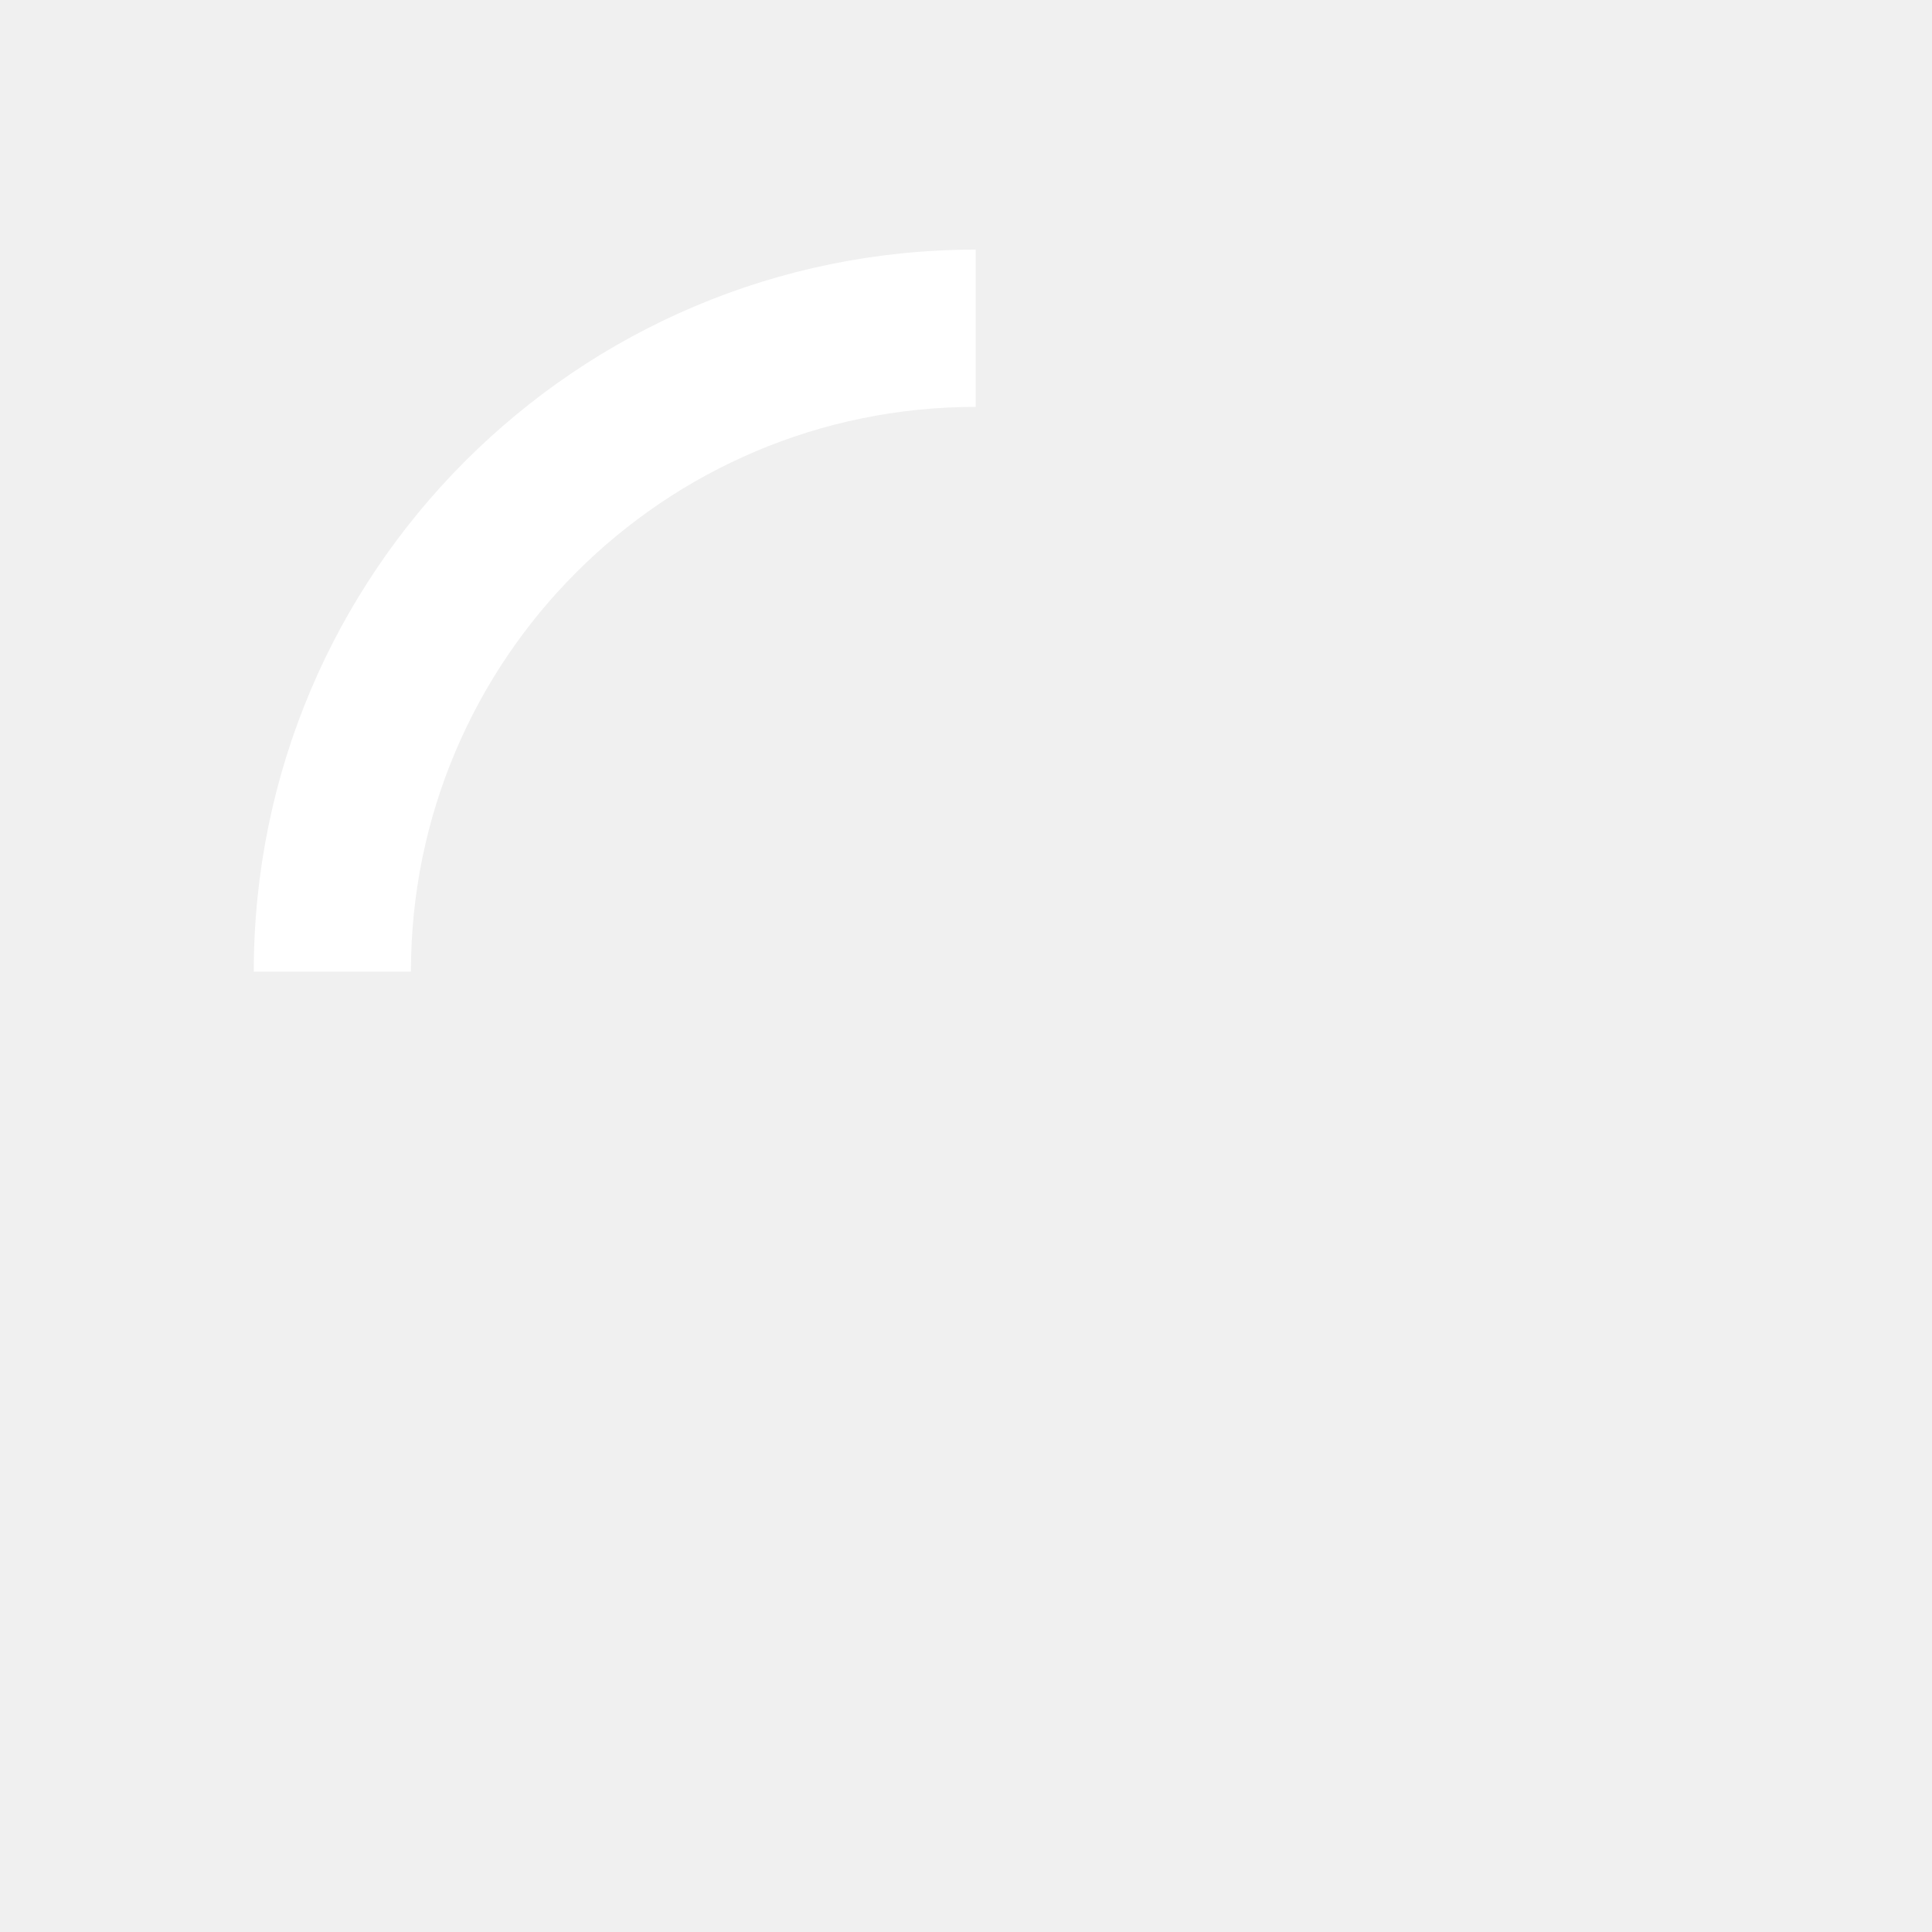
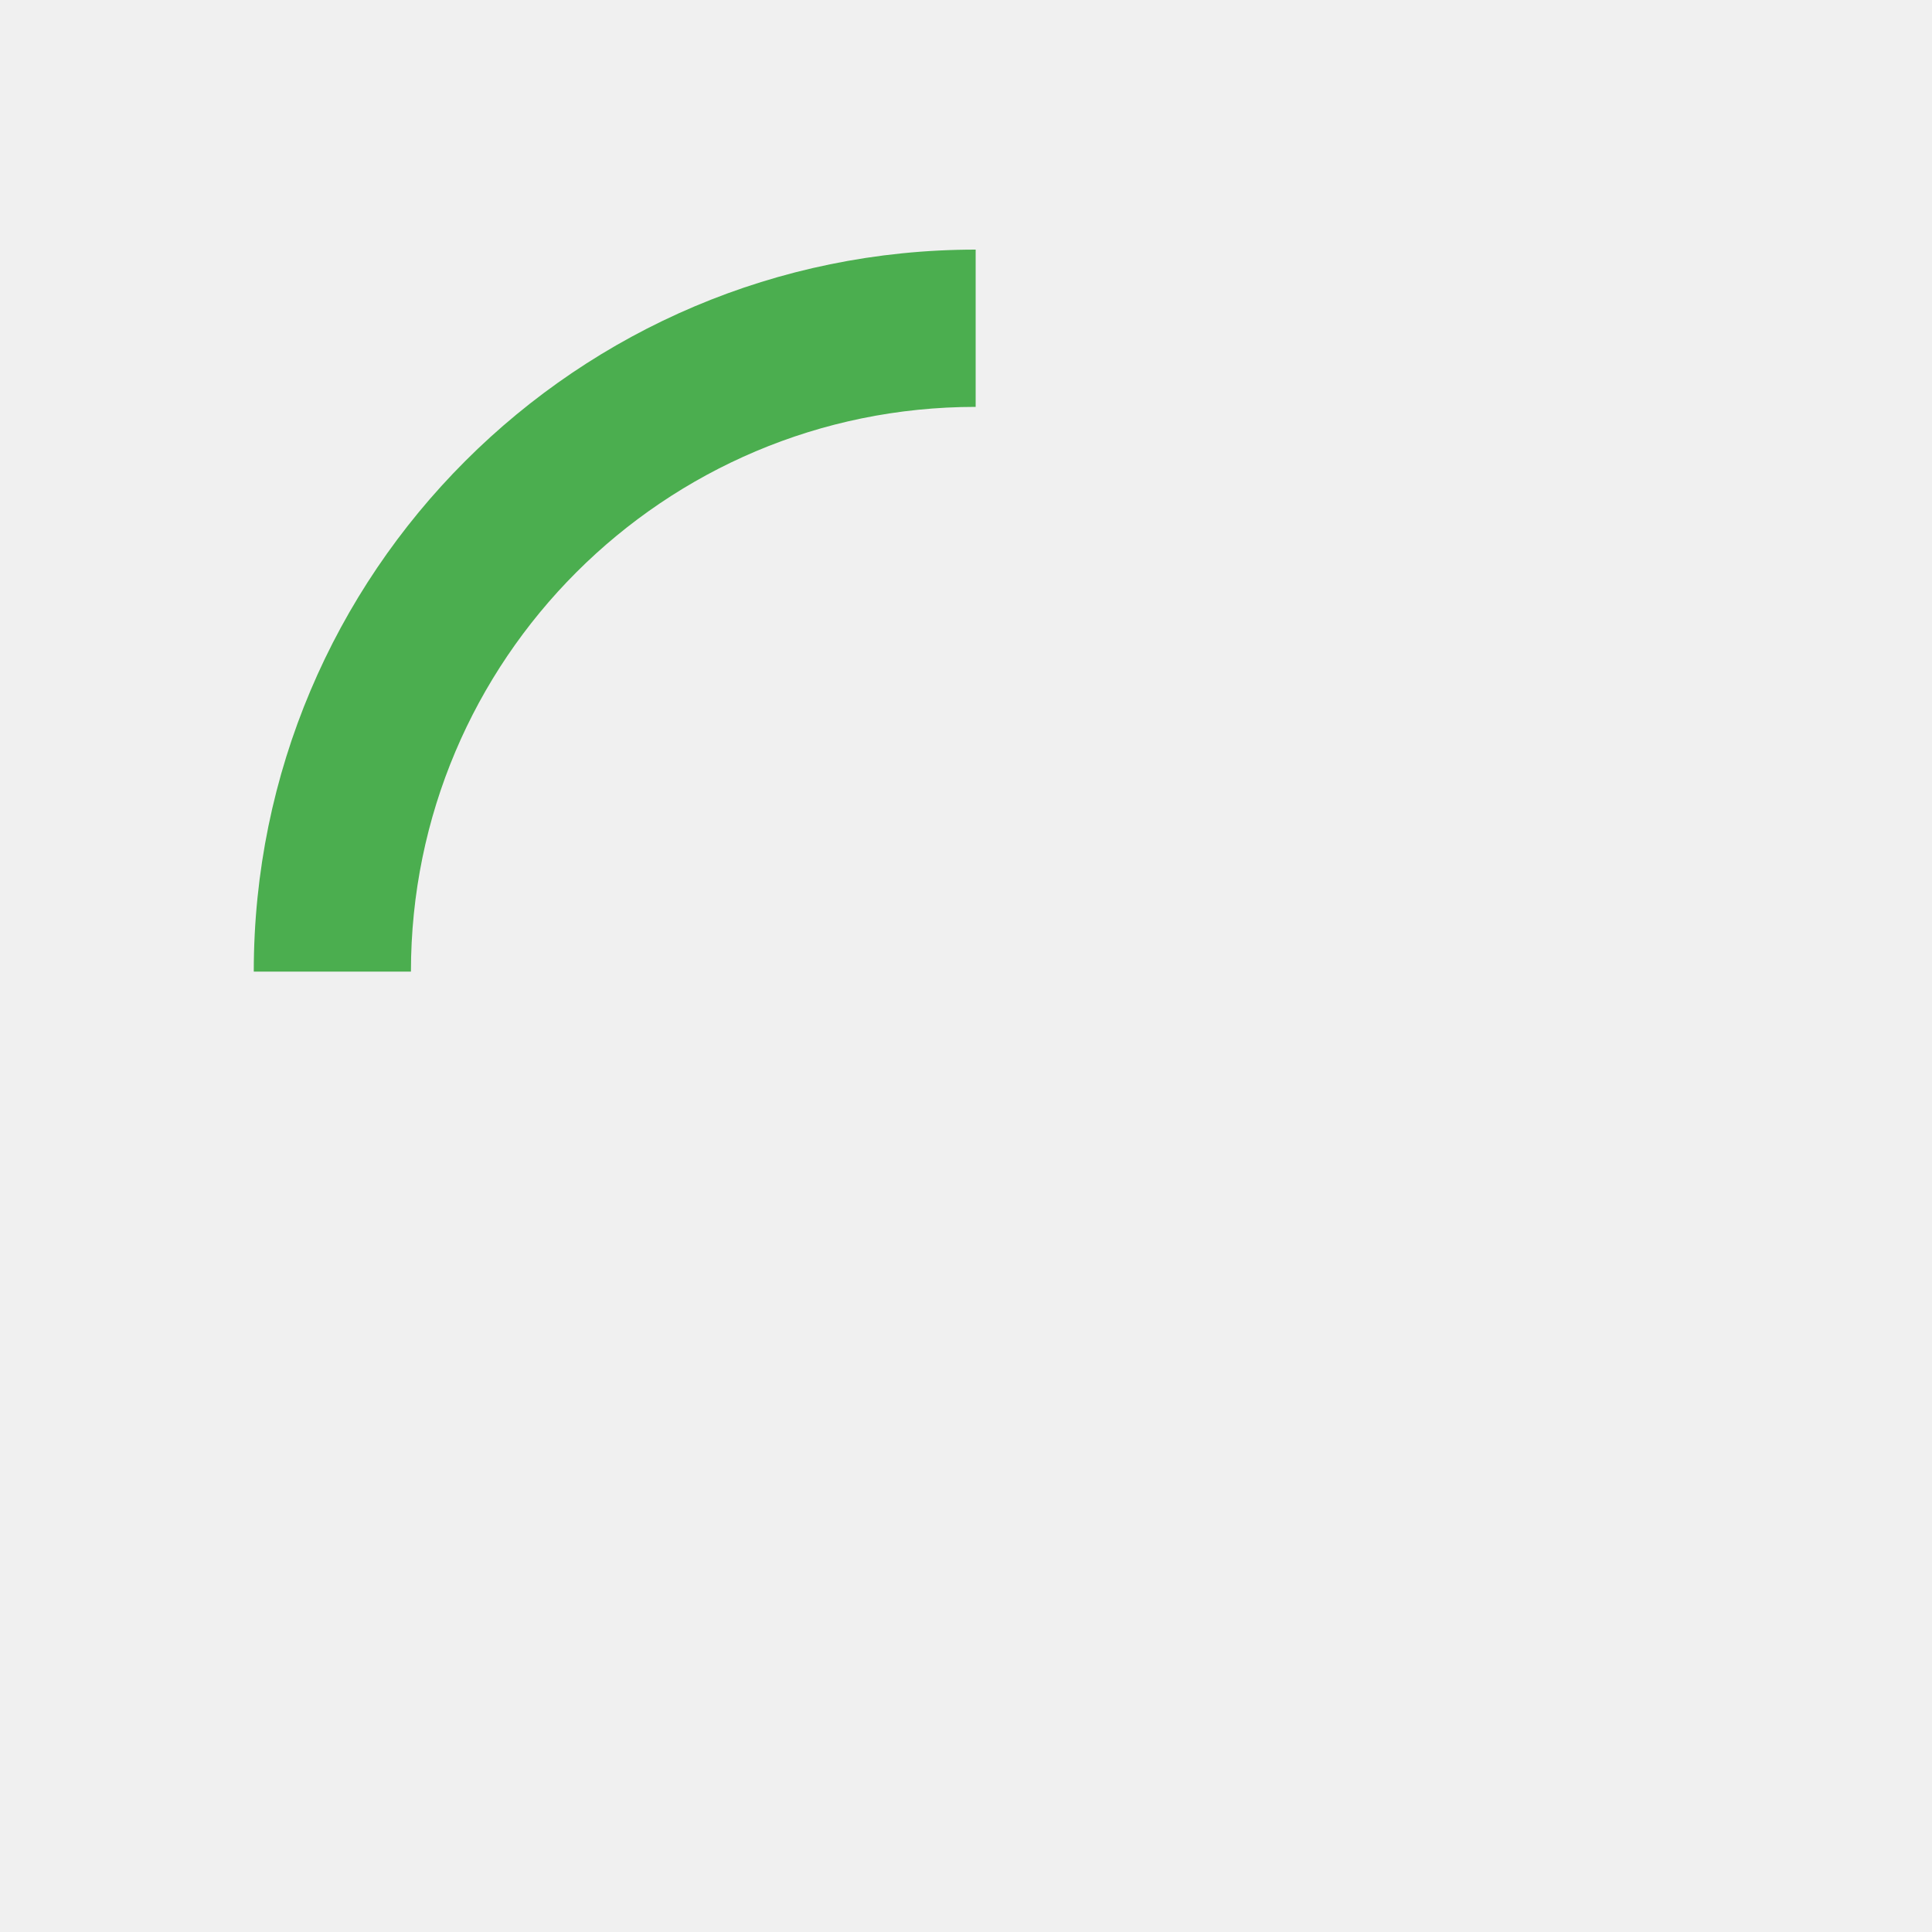
<svg xmlns="http://www.w3.org/2000/svg" width="20" height="20" viewBox="0 0 20 20" fill="none">
-   <path d="M10.1 2.584C5.973 2.584 2.627 5.93 2.627 10.058H4.254C4.254 6.829 6.872 4.212 10.1 4.212V2.584Z" fill="white" />
+   <path d="M10.1 2.584C5.973 2.584 2.627 5.93 2.627 10.058H4.254C4.254 6.829 6.872 4.212 10.1 4.212V2.584Z" fill="#4BAE4F" />
</svg>
